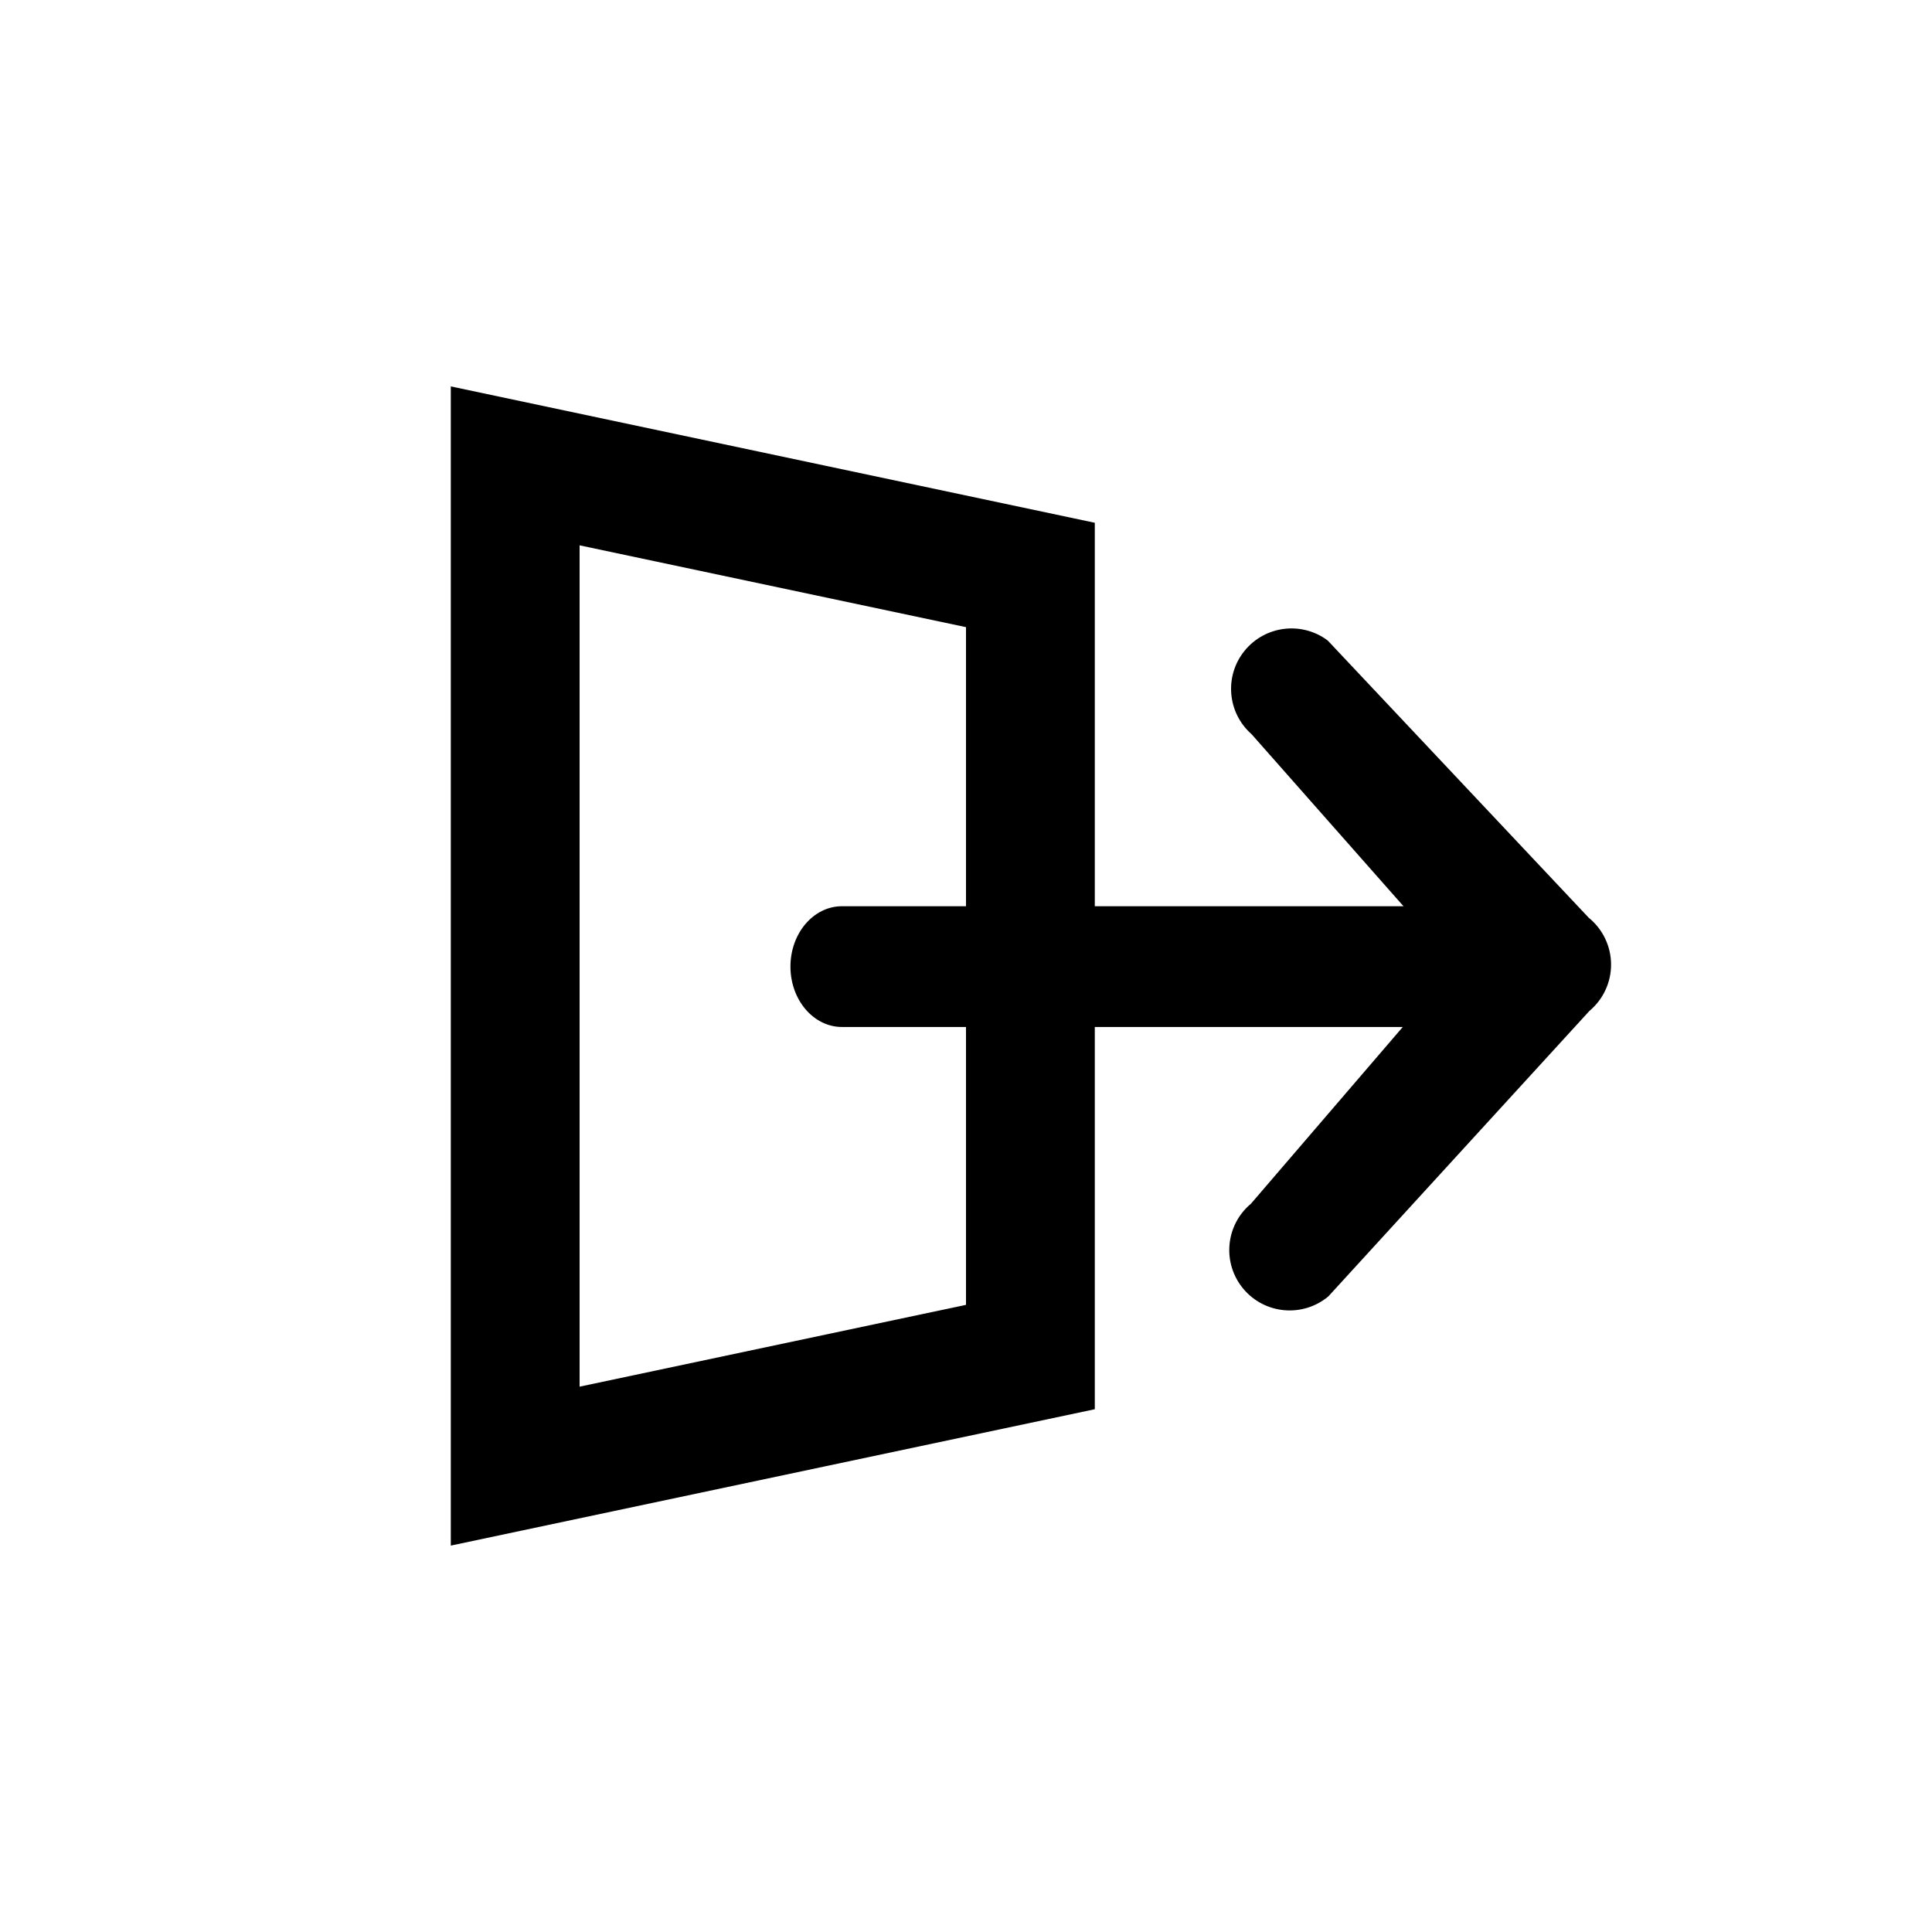
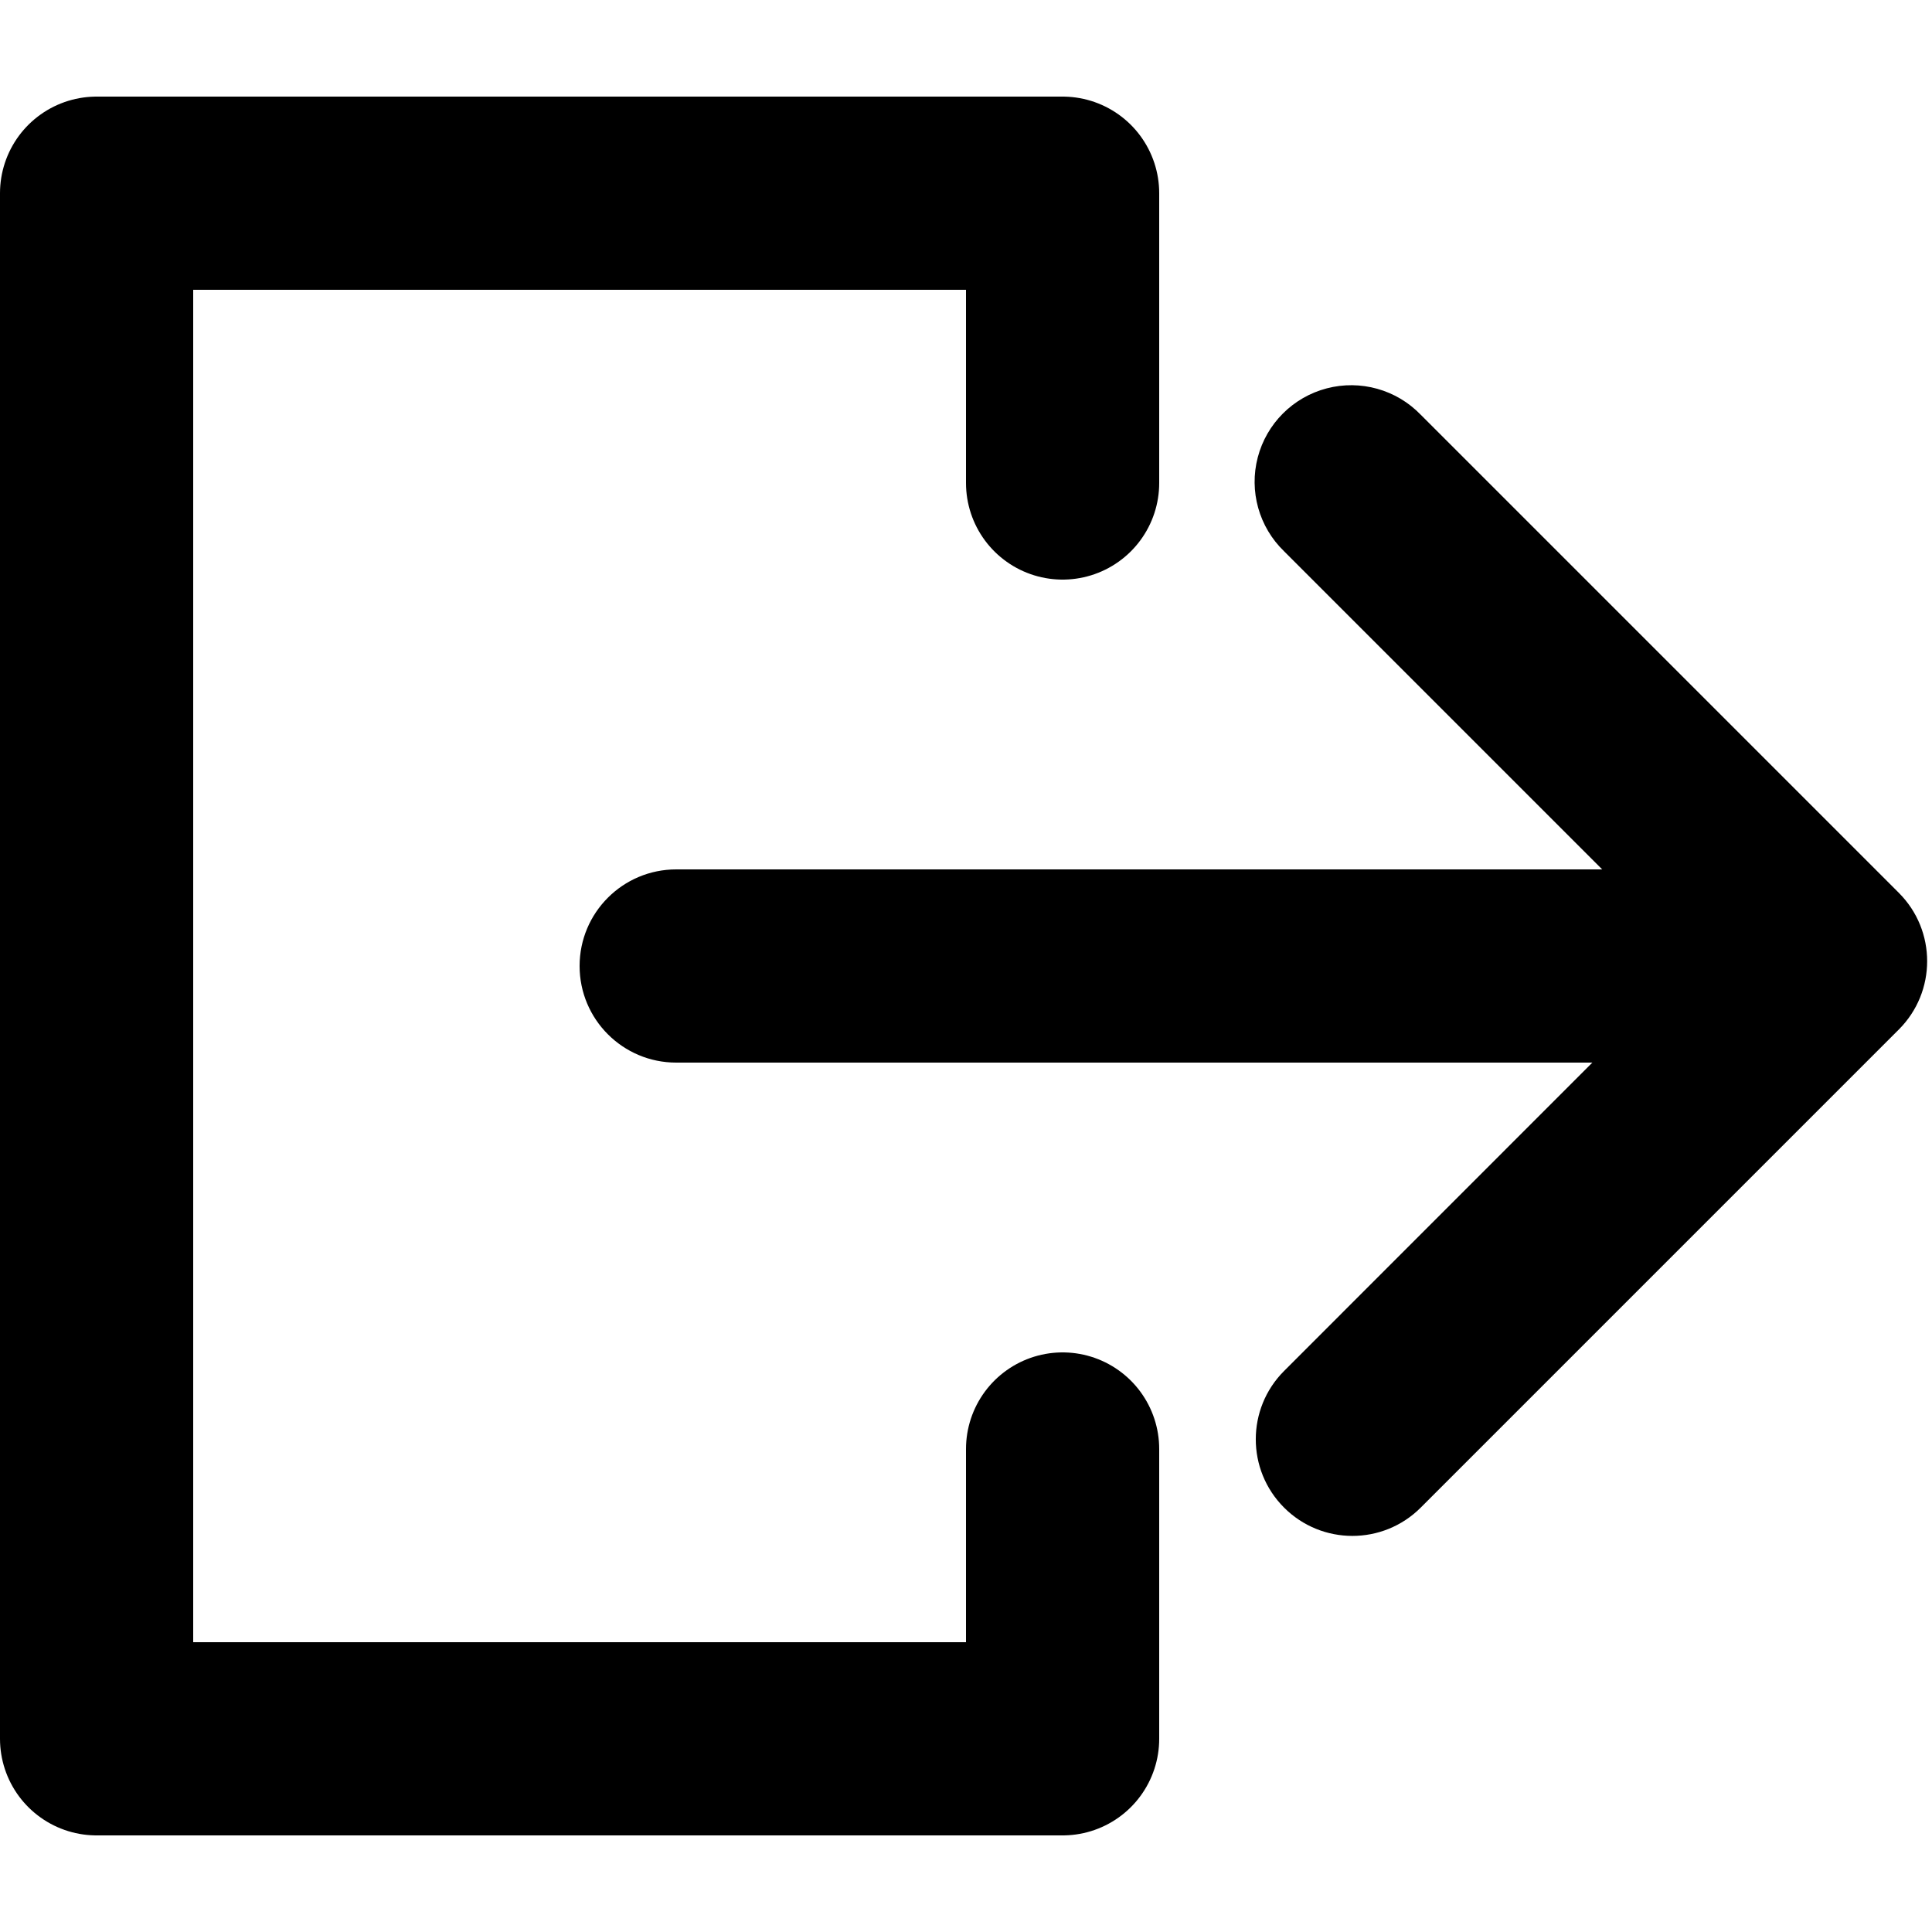
- <svg xmlns="http://www.w3.org/2000/svg" height="30" width="30" viewBox="0 0 30 30">
+ <svg xmlns="http://www.w3.org/2000/svg" viewBox="0 0 20 20">
  <g fill="none" fill-rule="evenodd">
-     <g fill="currentColor">
-       <path d="M19.435 11.401a.938.938 0 0 1 1.182-1.455l4.053 4.305a.937.937 0 0 1 .01 1.447l-4.053 4.432a.937.937 0 1 1-1.203-1.438l3.18-3.702z" />
-       <path d="M13.073 15.947h10.902v-1.875H13.073c-.441 0-.799.42-.799.937s.358.938.8.938z" />
-     </g>
-     <path d="M8 7.234v15.532l8-1.694V8.928z" stroke="currentColor" stroke-width="2" />
+     <path stroke="currentColor" stroke-linecap="round" stroke-linejoin="round" stroke-width="2" d="M11 15v3H1V2h10v3" />
+     <path fill="currentColor" d="M14.707 4.293l4.95 4.95a1 1 0 010 1.414l-4.95 4.95a1 1 0 01-1.414-1.415L16.484 11H7a1 1 0 010-2h9.586l-3.293-3.293a1 1 0 111.414-1.414z" />
  </g>
</svg>
